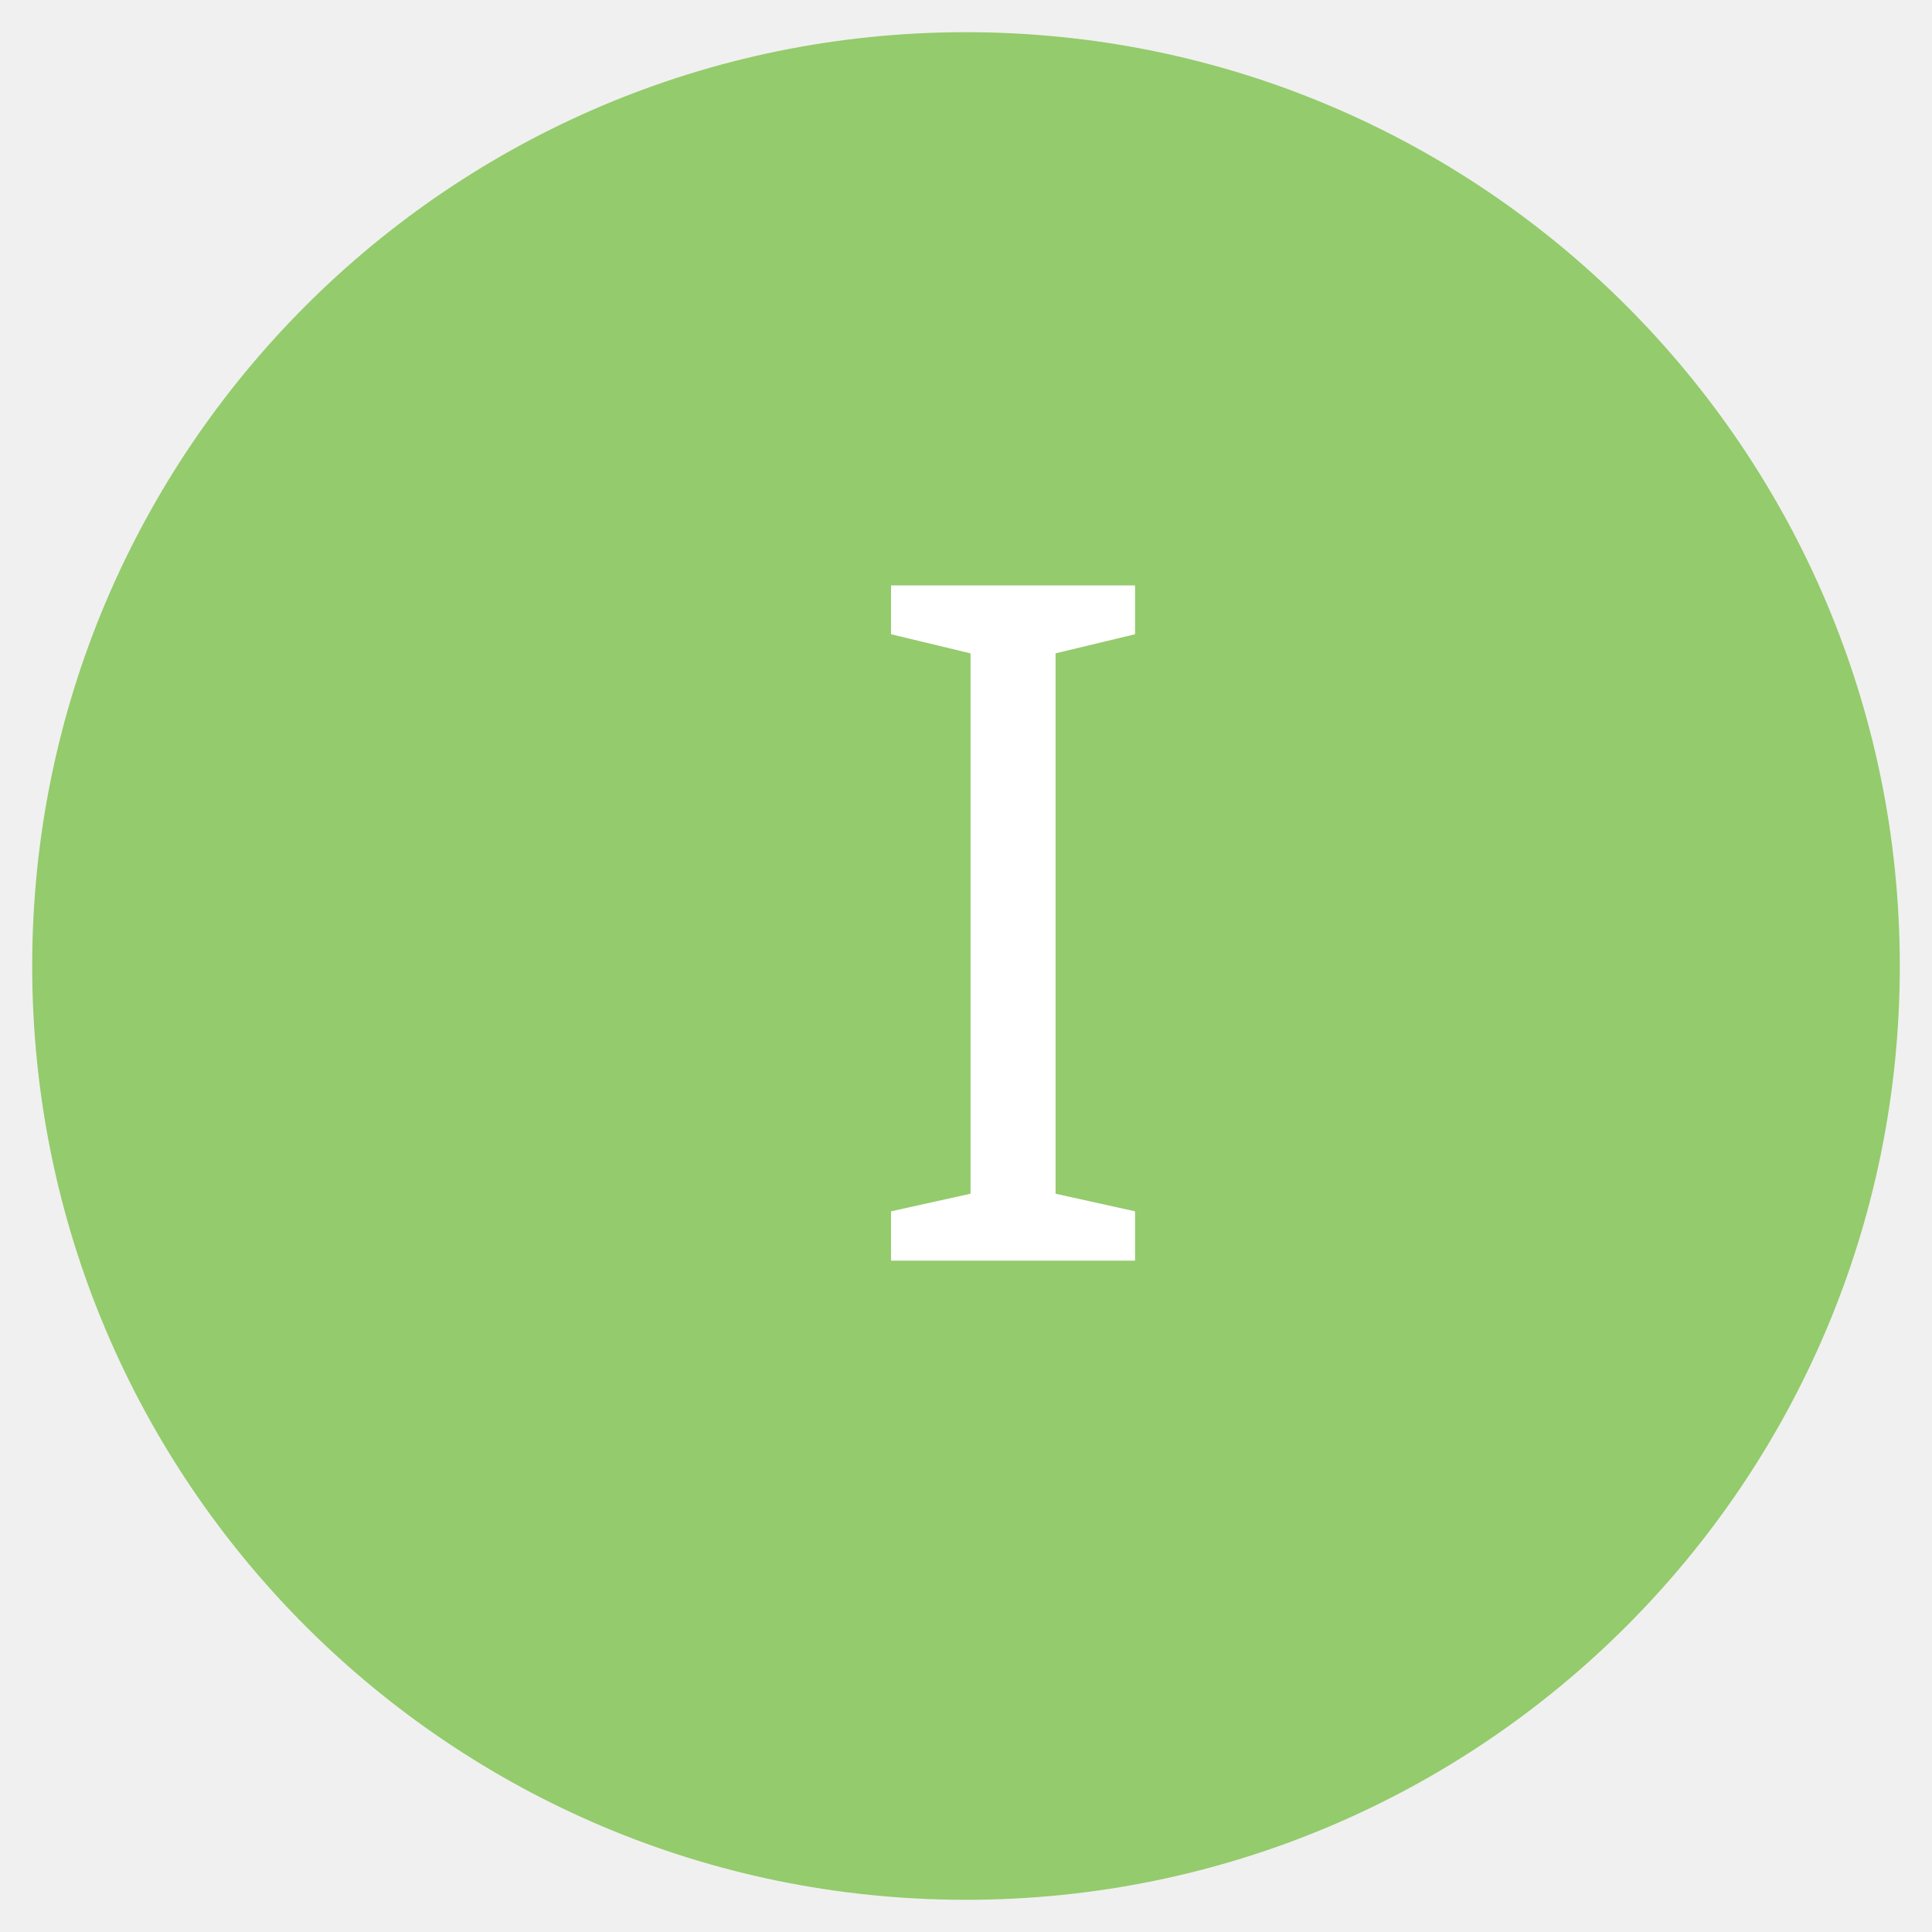
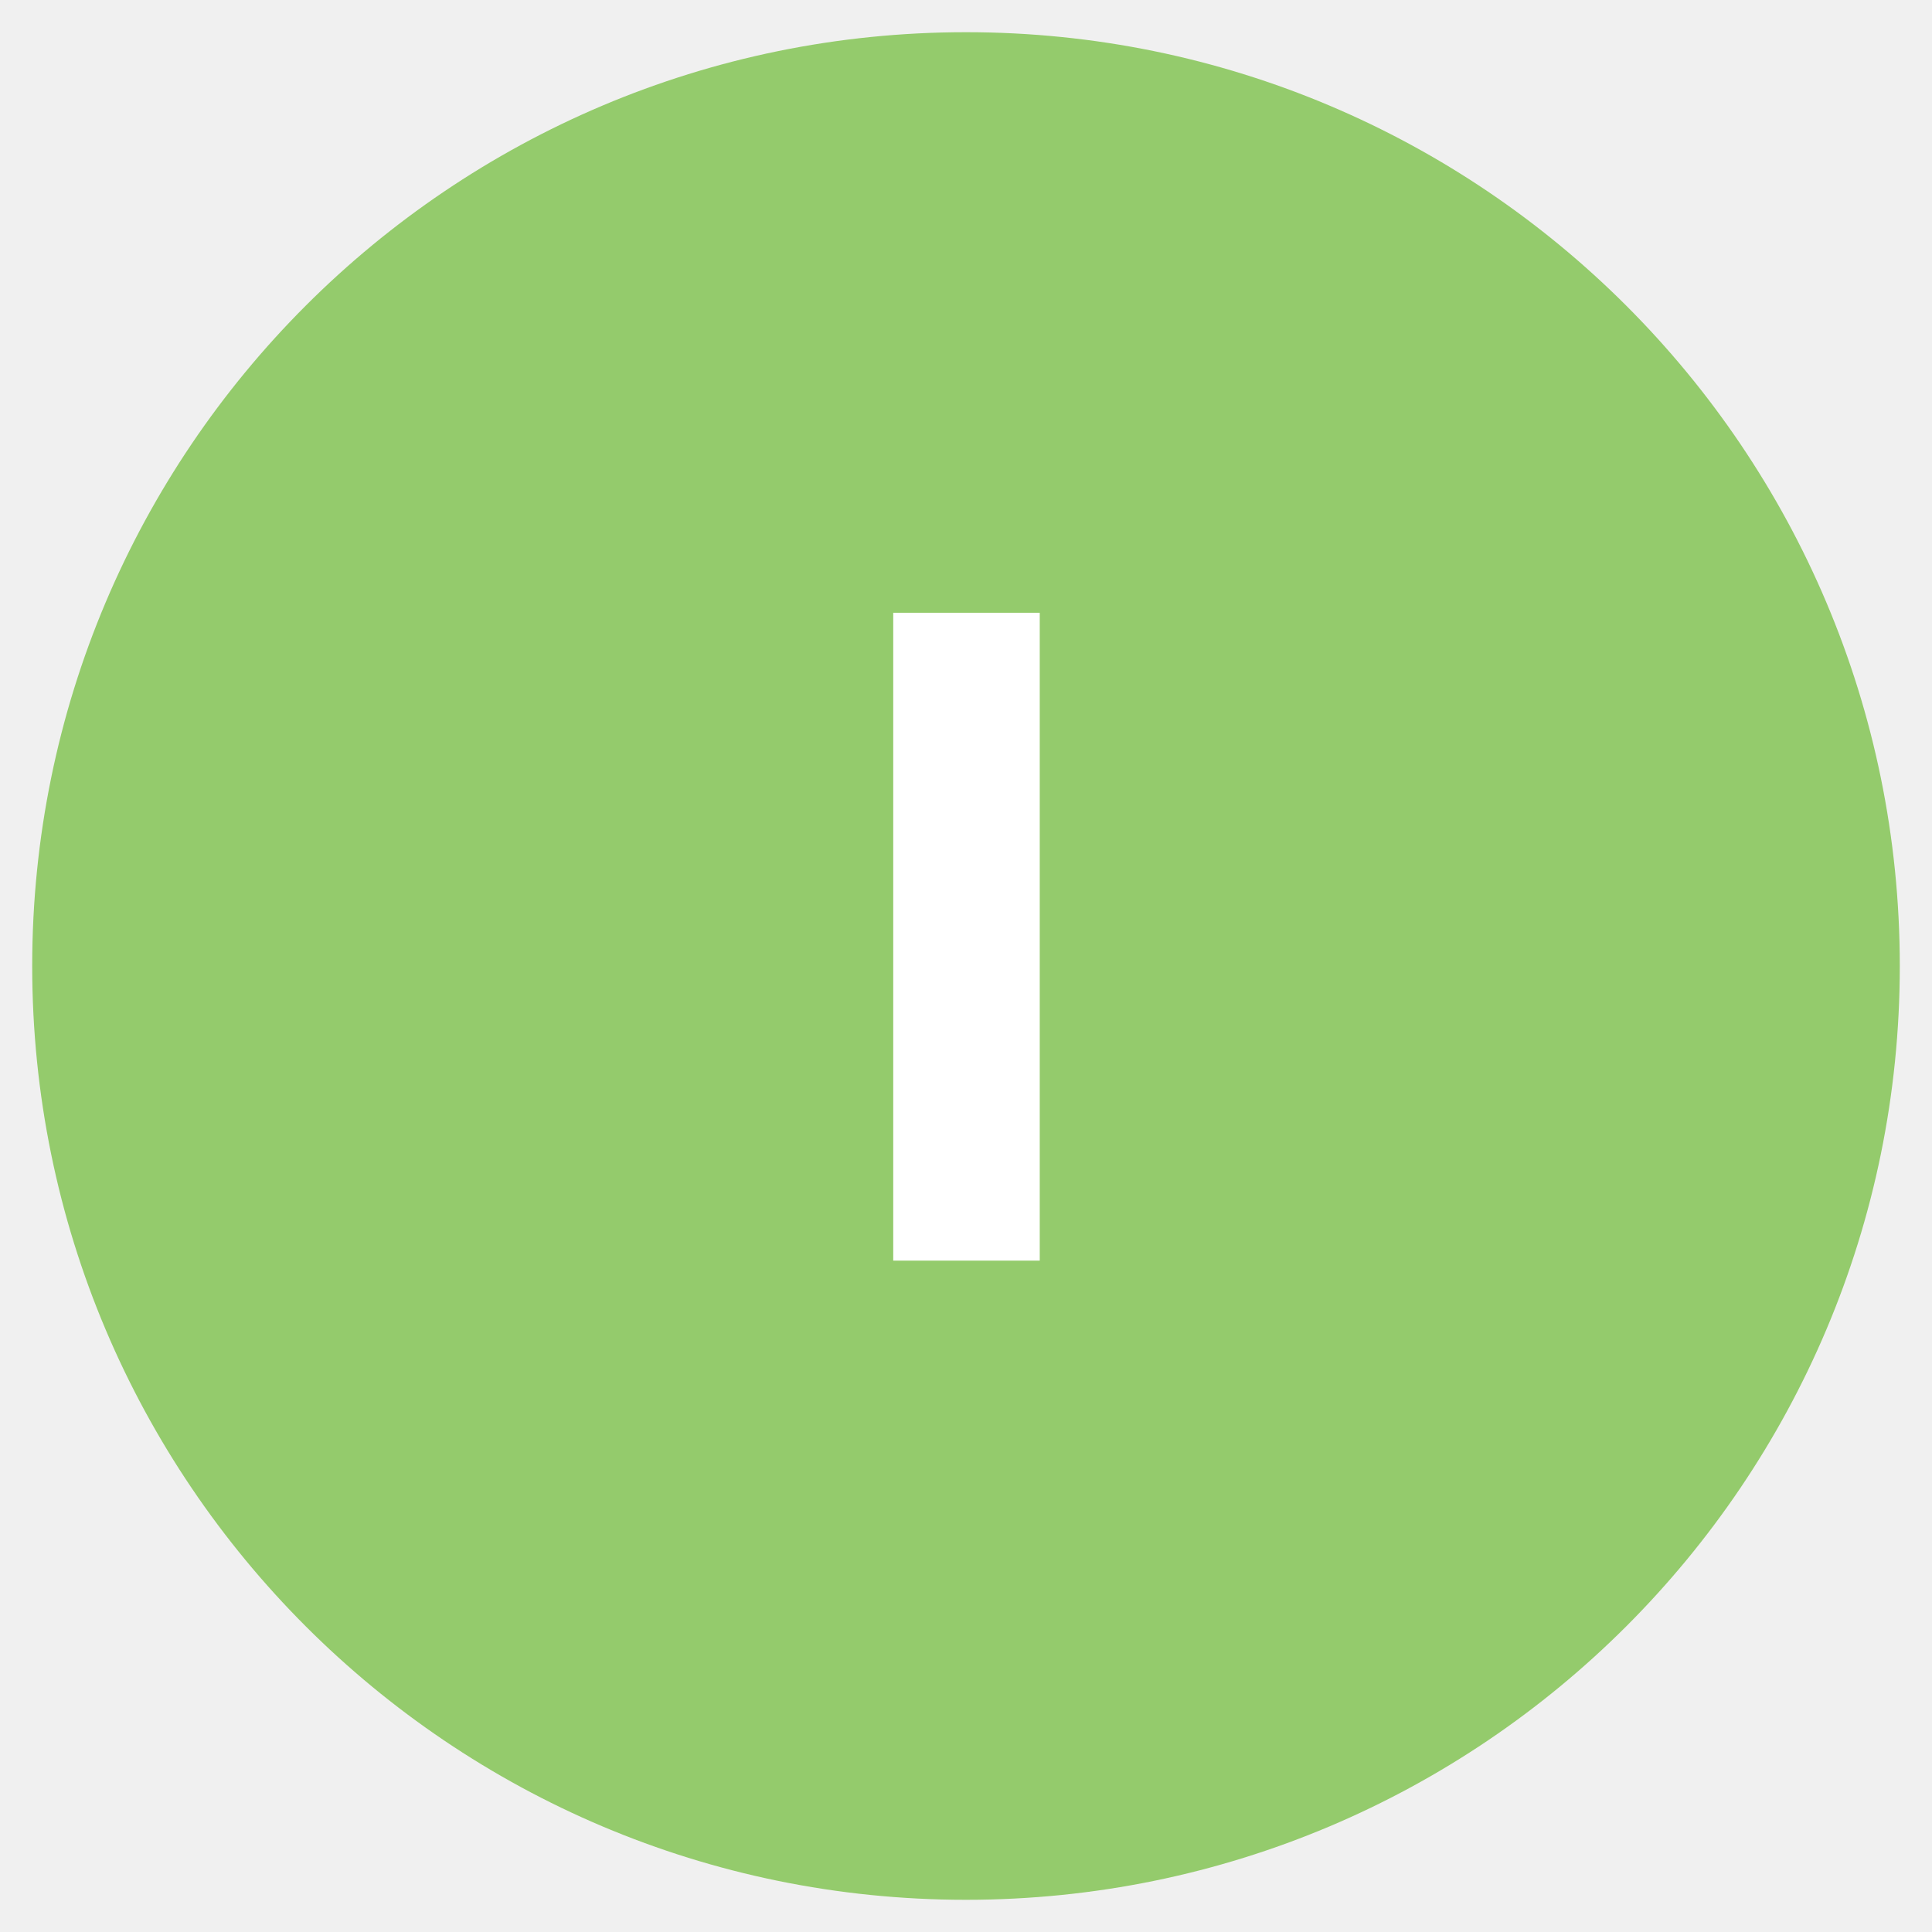
<svg xmlns="http://www.w3.org/2000/svg" id="HR" viewBox="0 0 60 60">
  <defs>
-     <style>.cls-1{fill:#94cb6c;}.cls-2{fill:#fff;font-family:adineuePRO-Bold, 'adineue PRO';font-size:29.37px;}</style>
+     <style>.cls-1{fill:#fff;}.cls-2{fill:#94cb6c;}</style>
  </defs>
-   <circle class="cls-1" cx="30" cy="30" r="29" />
-   <text class="cls-2" transform="translate(26.5 39.15)">
-     <tspan x="0" y="0">I</tspan>
-   </text>
+   <circle class="cls-2" cx="30" cy="30" r="29" />
+   <path class="cls-1" d="M27.74,39.15V19.03h4.55v20.12h-4.55Z" />
</svg>
